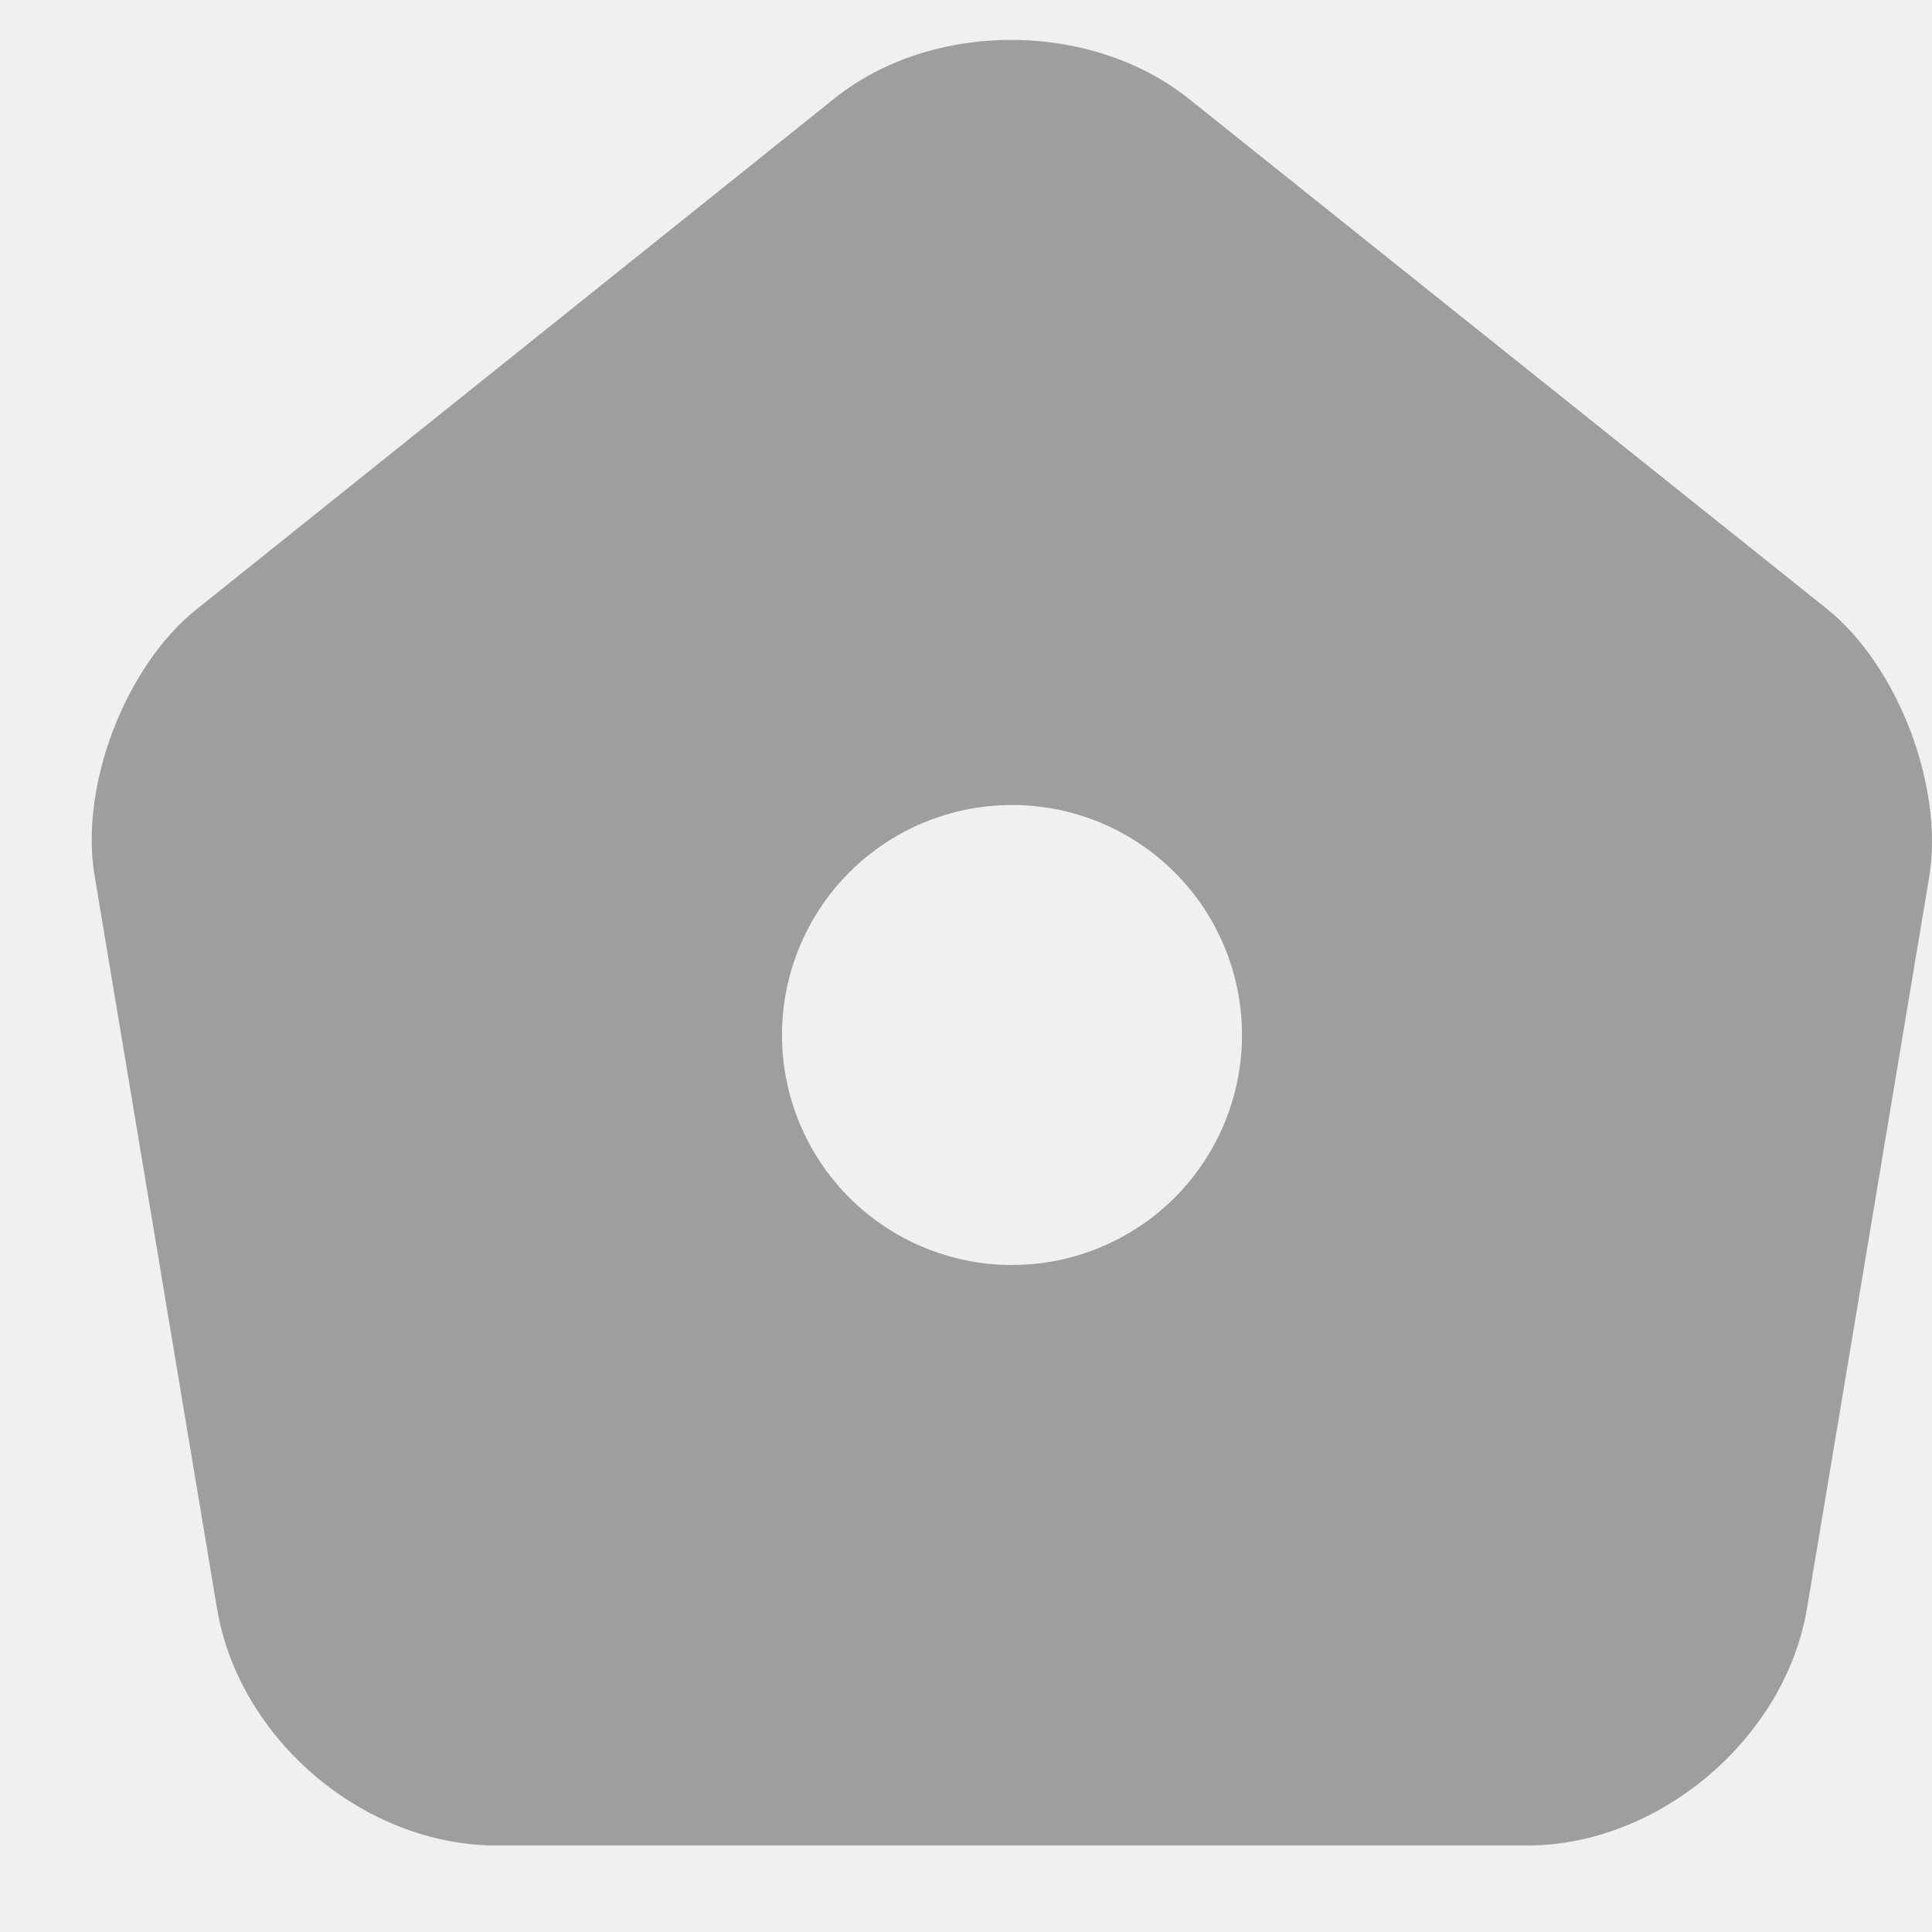
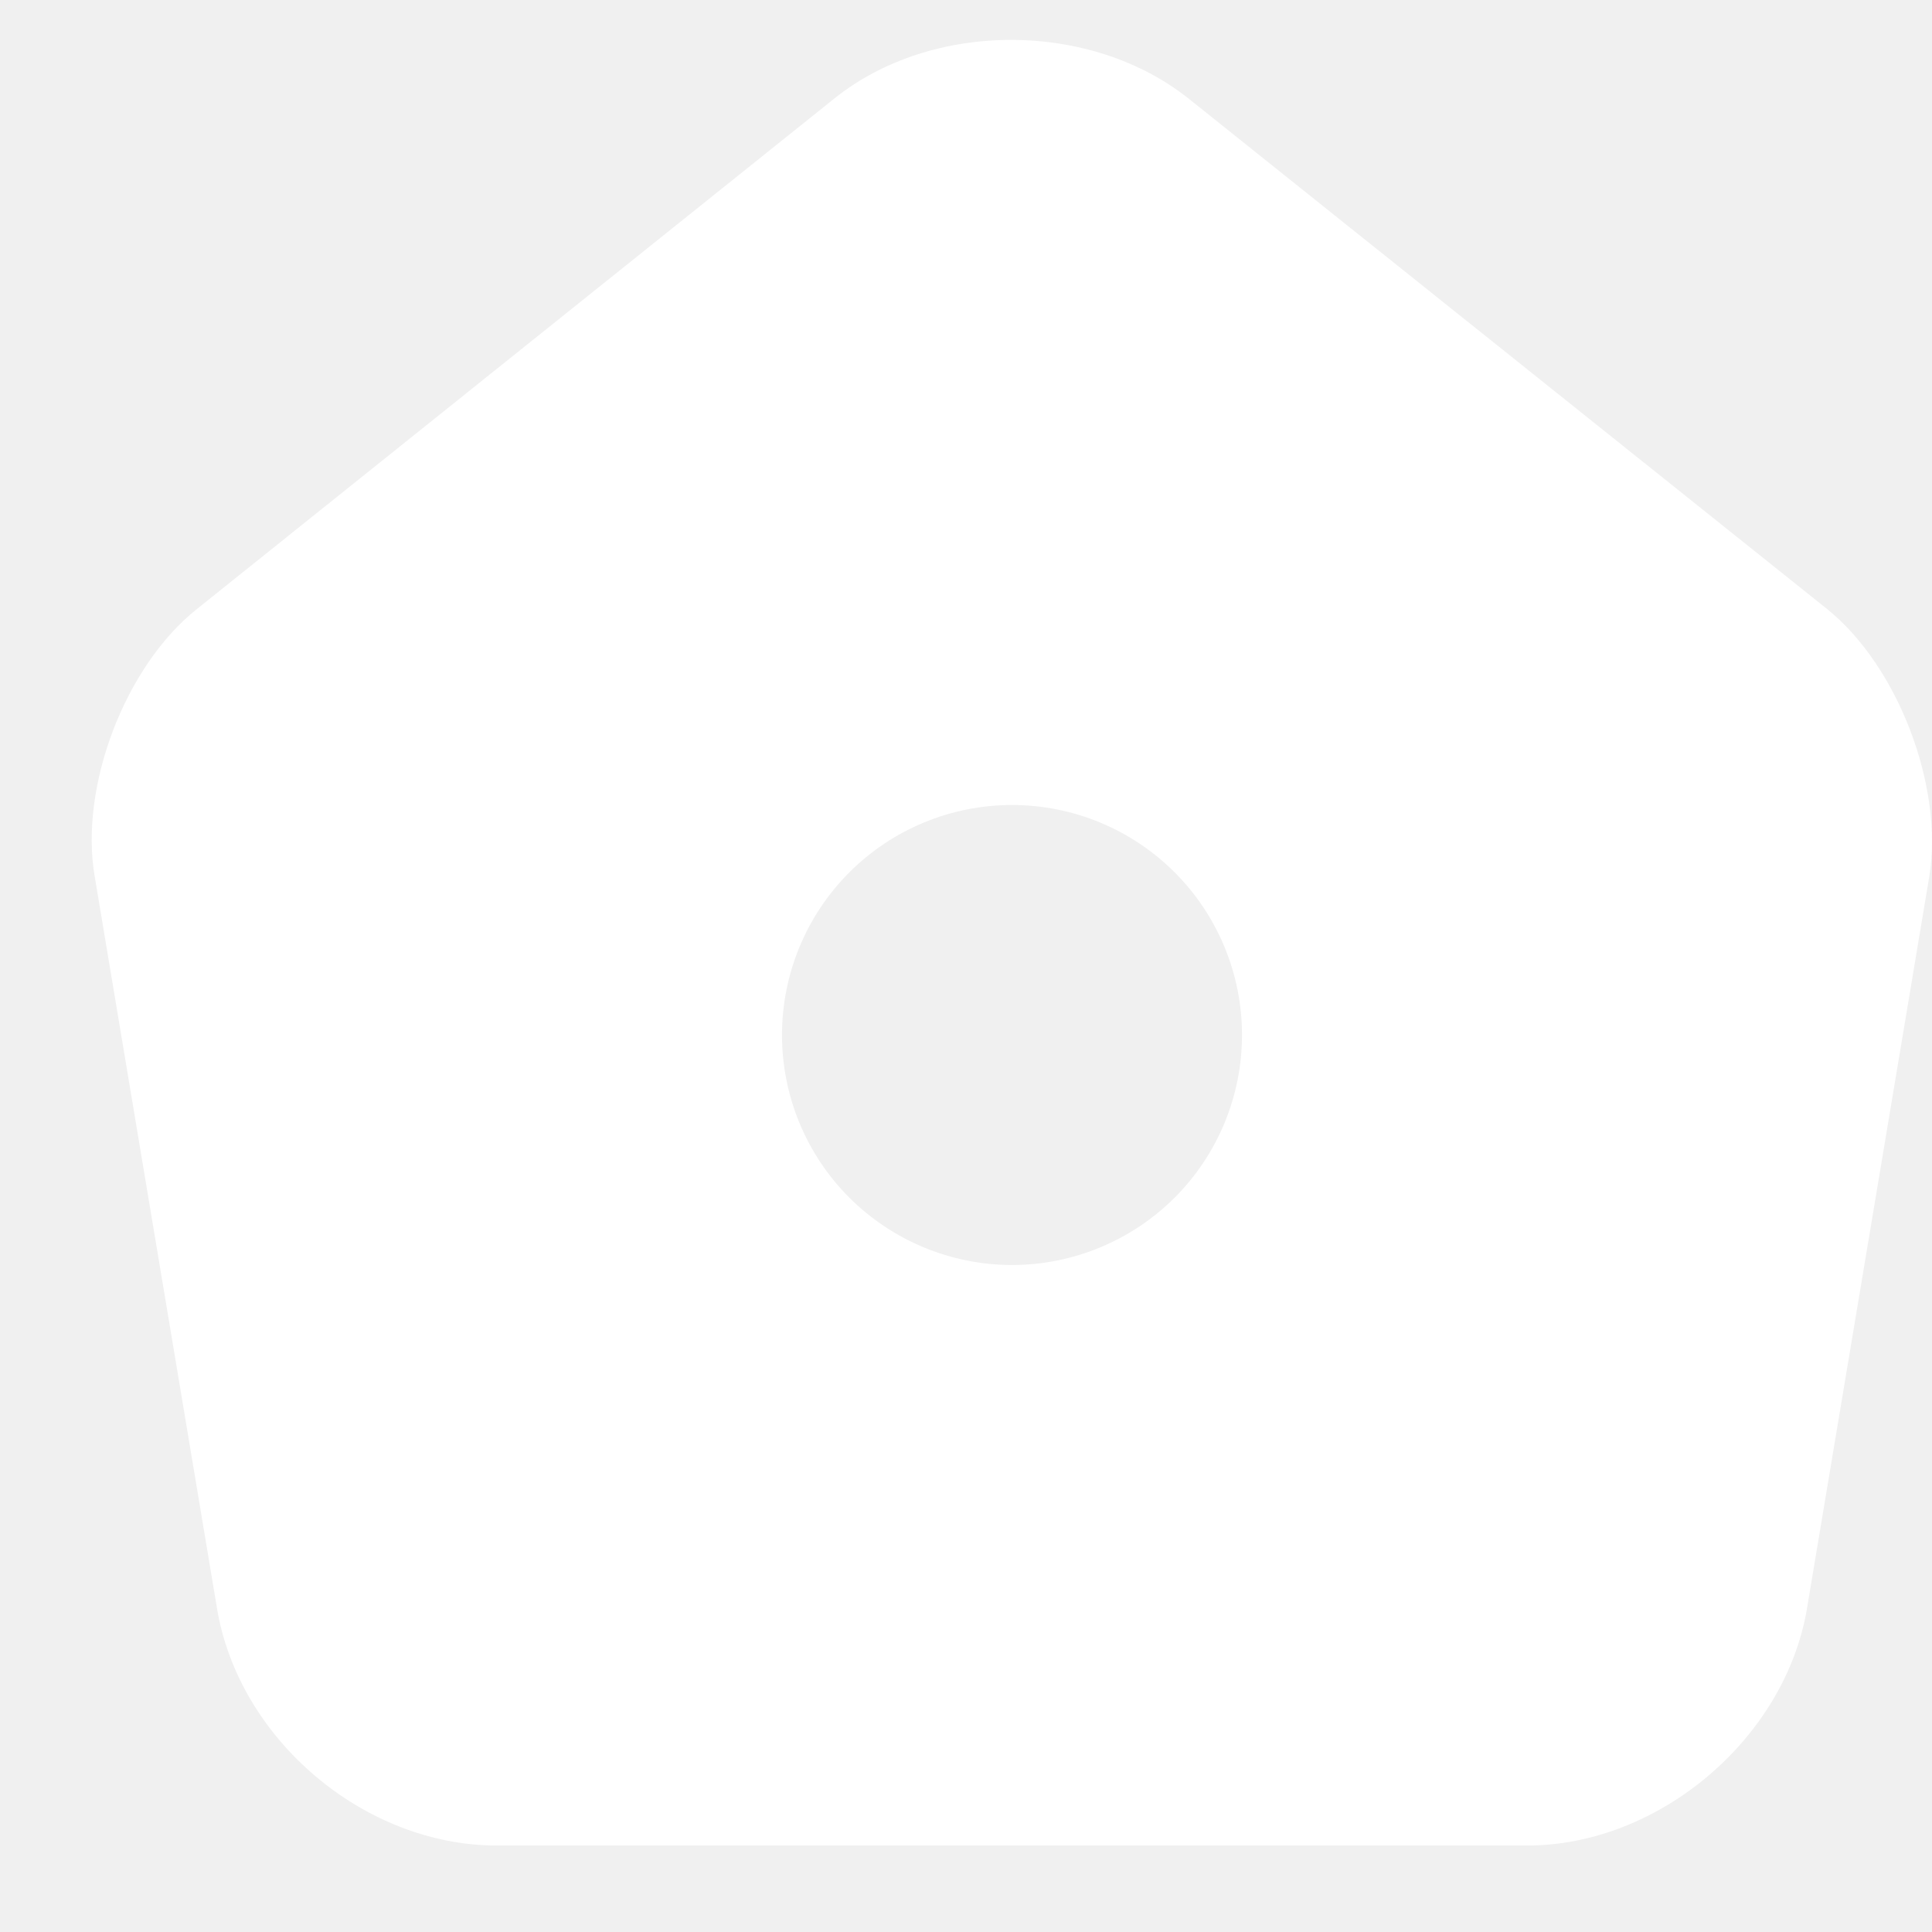
<svg xmlns="http://www.w3.org/2000/svg" width="21" height="21" viewBox="0 0 21 21" fill="none">
-   <path d="M19.86 6.62L12.93 1.08C11.86 0.22 10.13 0.22 9.07 1.07L2.14 6.62C1.36 7.24 0.86 8.55 1.03 9.53L2.36 17.49C2.6 18.91 3.96 20.06 5.4 20.06H16.6C18.03 20.06 19.4 18.9 19.64 17.49L20.97 9.53C21.13 8.55 20.63 7.24 19.86 6.62ZM11 13.75C10.337 13.75 9.701 13.486 9.232 13.018C8.763 12.549 8.5 11.913 8.5 11.25C8.5 10.587 8.763 9.951 9.232 9.482C9.701 9.013 10.337 8.75 11 8.75C11.663 8.75 12.299 9.013 12.768 9.482C13.237 9.951 13.5 10.587 13.5 11.25C13.5 11.913 13.237 12.549 12.768 13.018C12.299 13.486 11.663 13.75 11 13.75Z" fill="#9E9E9E" />
+   <path d="M19.86 6.62L12.93 1.08C11.86 0.22 10.13 0.22 9.07 1.07L2.14 6.62C1.36 7.24 0.86 8.55 1.03 9.53L2.36 17.49C2.6 18.91 3.96 20.06 5.4 20.06H16.6C18.03 20.06 19.4 18.9 19.64 17.49L20.97 9.53C21.13 8.55 20.63 7.24 19.86 6.62ZM11 13.75C10.337 13.75 9.701 13.486 9.232 13.018C8.763 12.549 8.5 11.913 8.5 11.25C8.5 10.587 8.763 9.951 9.232 9.482C9.701 9.013 10.337 8.75 11 8.75C11.663 8.75 12.299 9.013 12.768 9.482C13.237 9.951 13.5 10.587 13.5 11.25C13.5 11.913 13.237 12.549 12.768 13.018C12.299 13.486 11.663 13.75 11 13.75Z" fill="white" />
</svg>
